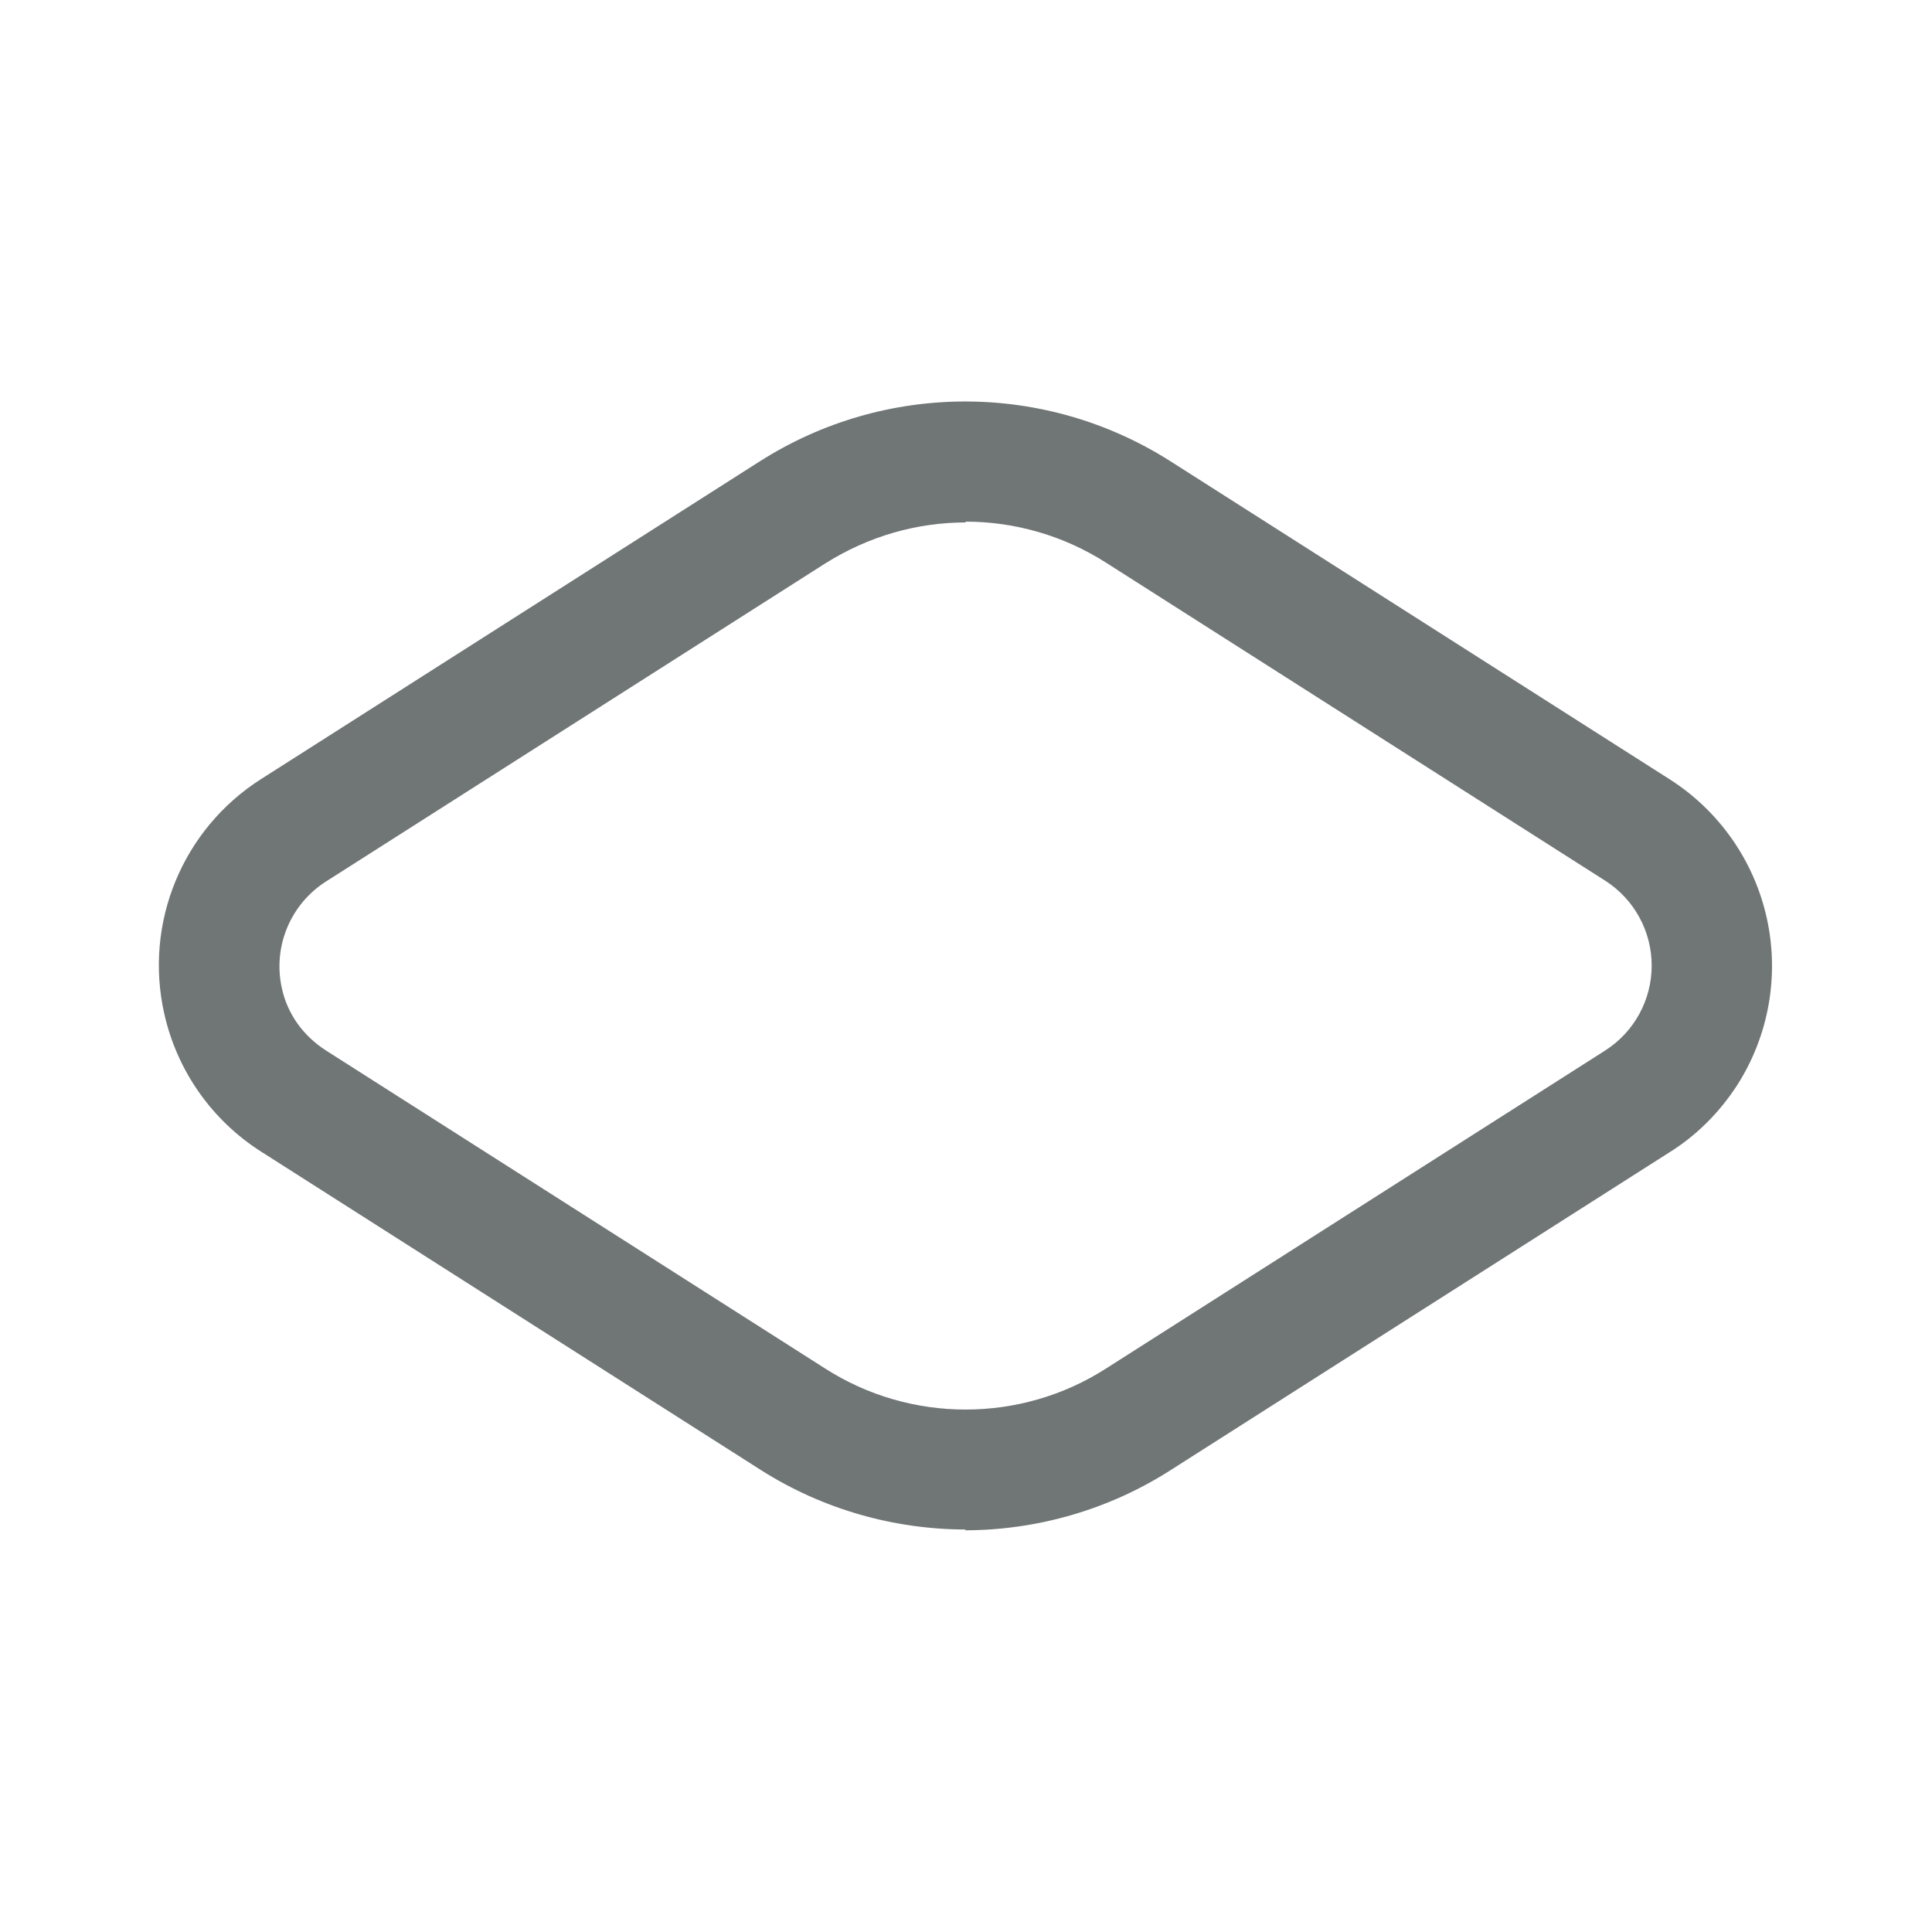
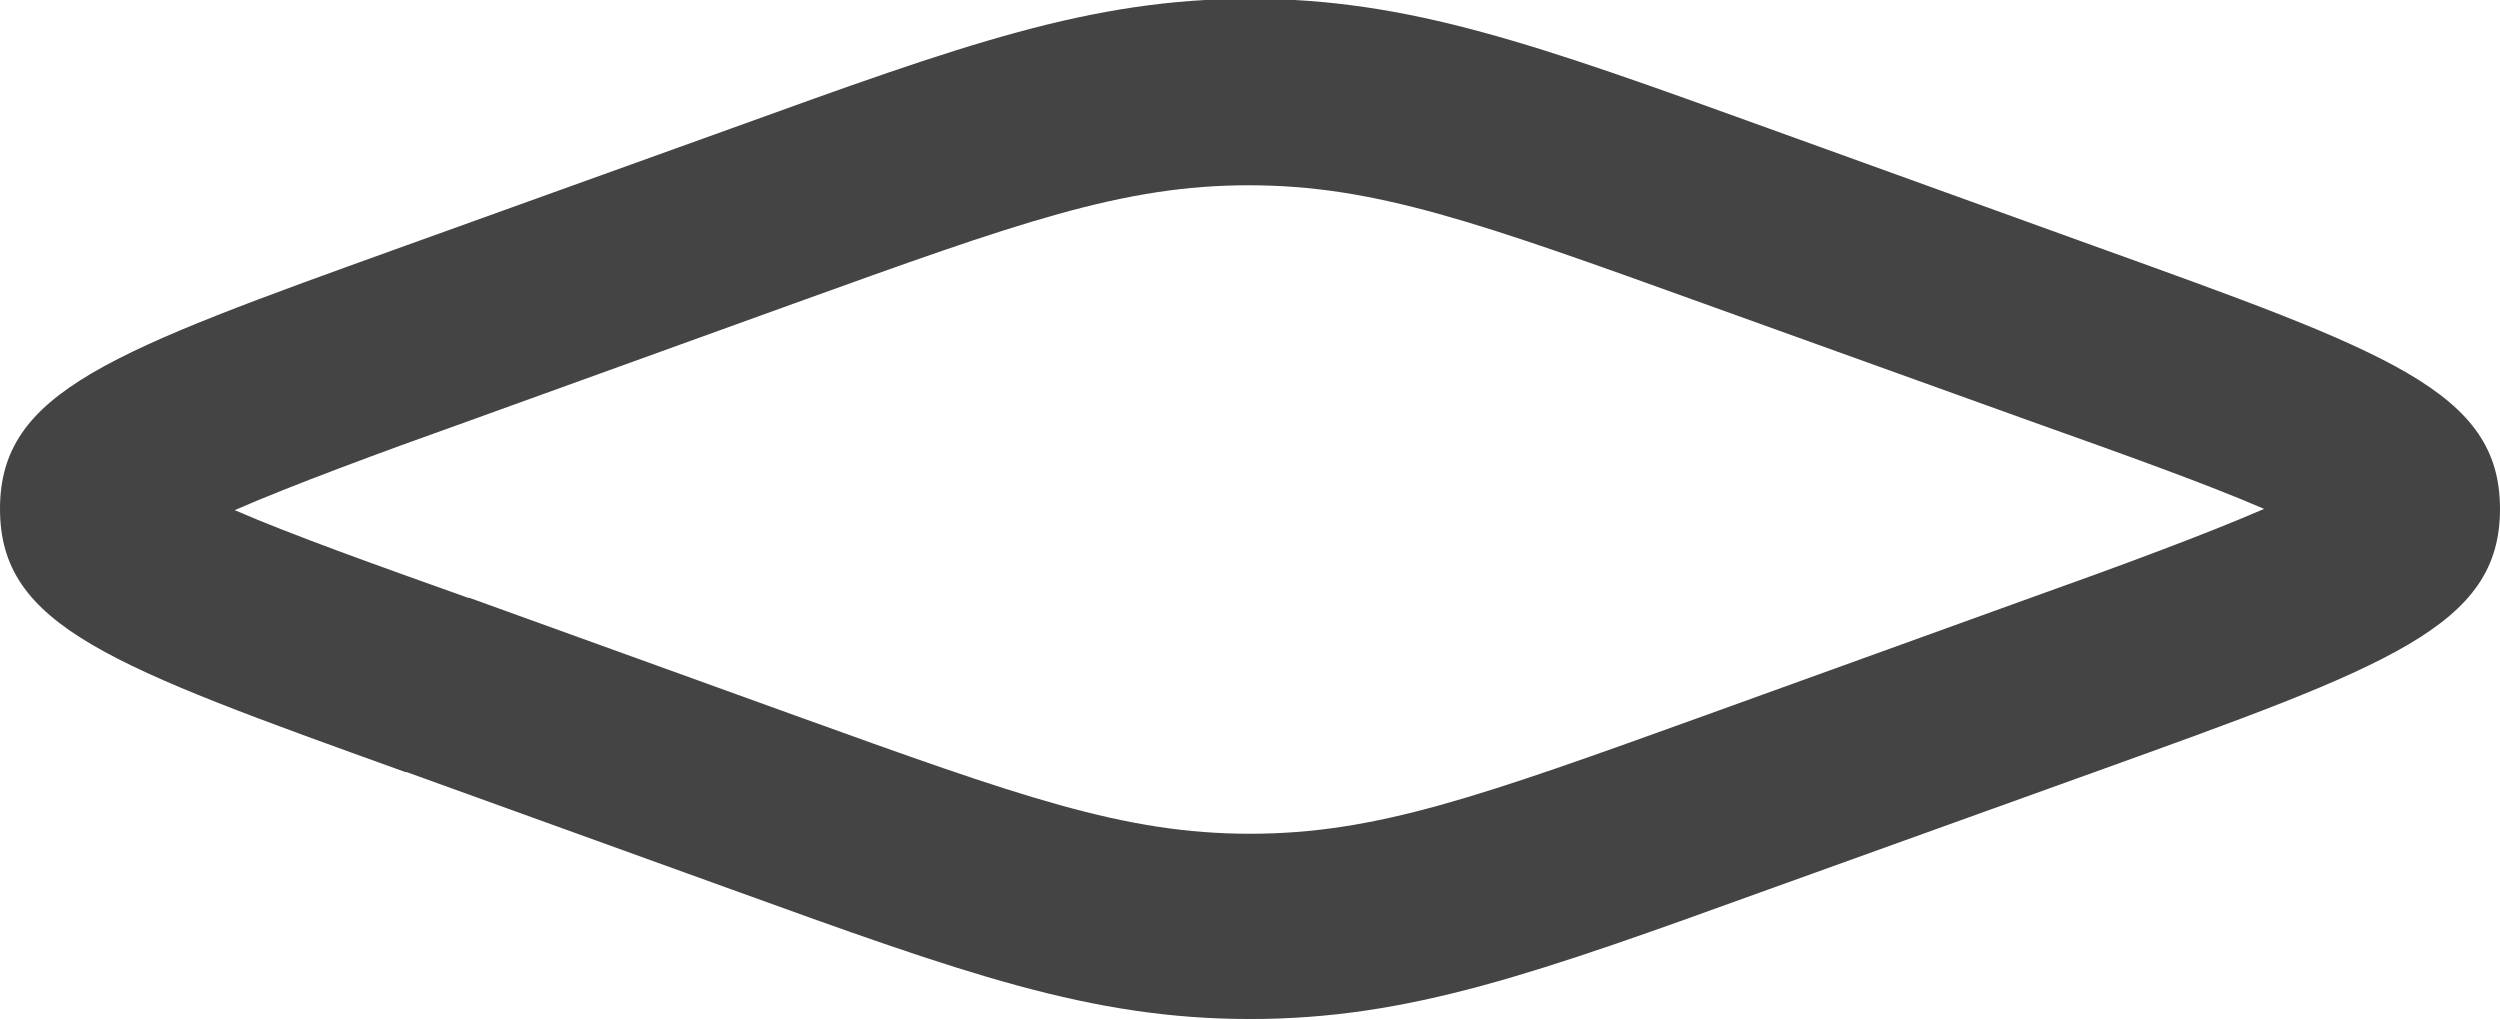
- <svg xmlns="http://www.w3.org/2000/svg" width="24" height="24" viewBox="0 0 24 24">
-   <path fill="#707575" d="M12 19c-.89 0-1.78-.25-2.55-.74l-6.2-3.95a2.74 2.74 0 0 1-1.21-1.72 2.74 2.74 0 0 1 1.2-2.91l6.2-3.95a4.75 4.75 0 0 1 5.1 0l6.2 3.95a2.75 2.75 0 0 1 .84 3.8c-.22.34-.51.63-.85.84l-6.2 3.95c-.77.49-1.66.74-2.55.74Zm0-12.51c-.61 0-1.21.17-1.75.51l-6.2 3.95a1.25 1.25 0 0 0-.55 1.32c.07.33.27.6.55.78l6.2 3.95c1.06.68 2.43.68 3.49 0l6.2-3.95a1.252 1.252 0 0 0 0-2.11l-6.2-3.95a3.24 3.24 0 0 0-1.75-.51Z" />
+ <svg xmlns="http://www.w3.org/2000/svg" viewBox="0 0 20.24 8.25">
+   <path fill="#444" d="M3.28 6.25C.89 5.39 0 5.07 0 4.12s.89-1.27 3.28-2.13l2.64-.95C7.8.36 8.83-.01 10.12-.01s2.32.37 4.2 1.05l2.63.95c2.39.86 3.29 1.18 3.29 2.13s-.89 1.27-3.28 2.13l-2.64.95c-1.88.68-2.91 1.05-4.2 1.05S7.8 7.88 5.92 7.2l-2.63-.95m.51-1.41 2.63.95c1.83.66 2.67.96 3.69.96s1.86-.3 3.69-.96l2.63-.95c.73-.26 1.43-.52 1.89-.72-.46-.2-1.16-.45-1.89-.71l-2.64-.95c-1.83-.66-2.67-.96-3.69-.96s-1.86.3-3.69.96l-2.63.95c-.73.26-1.43.52-1.89.72.46.2 1.16.45 1.89.71" />
</svg>
